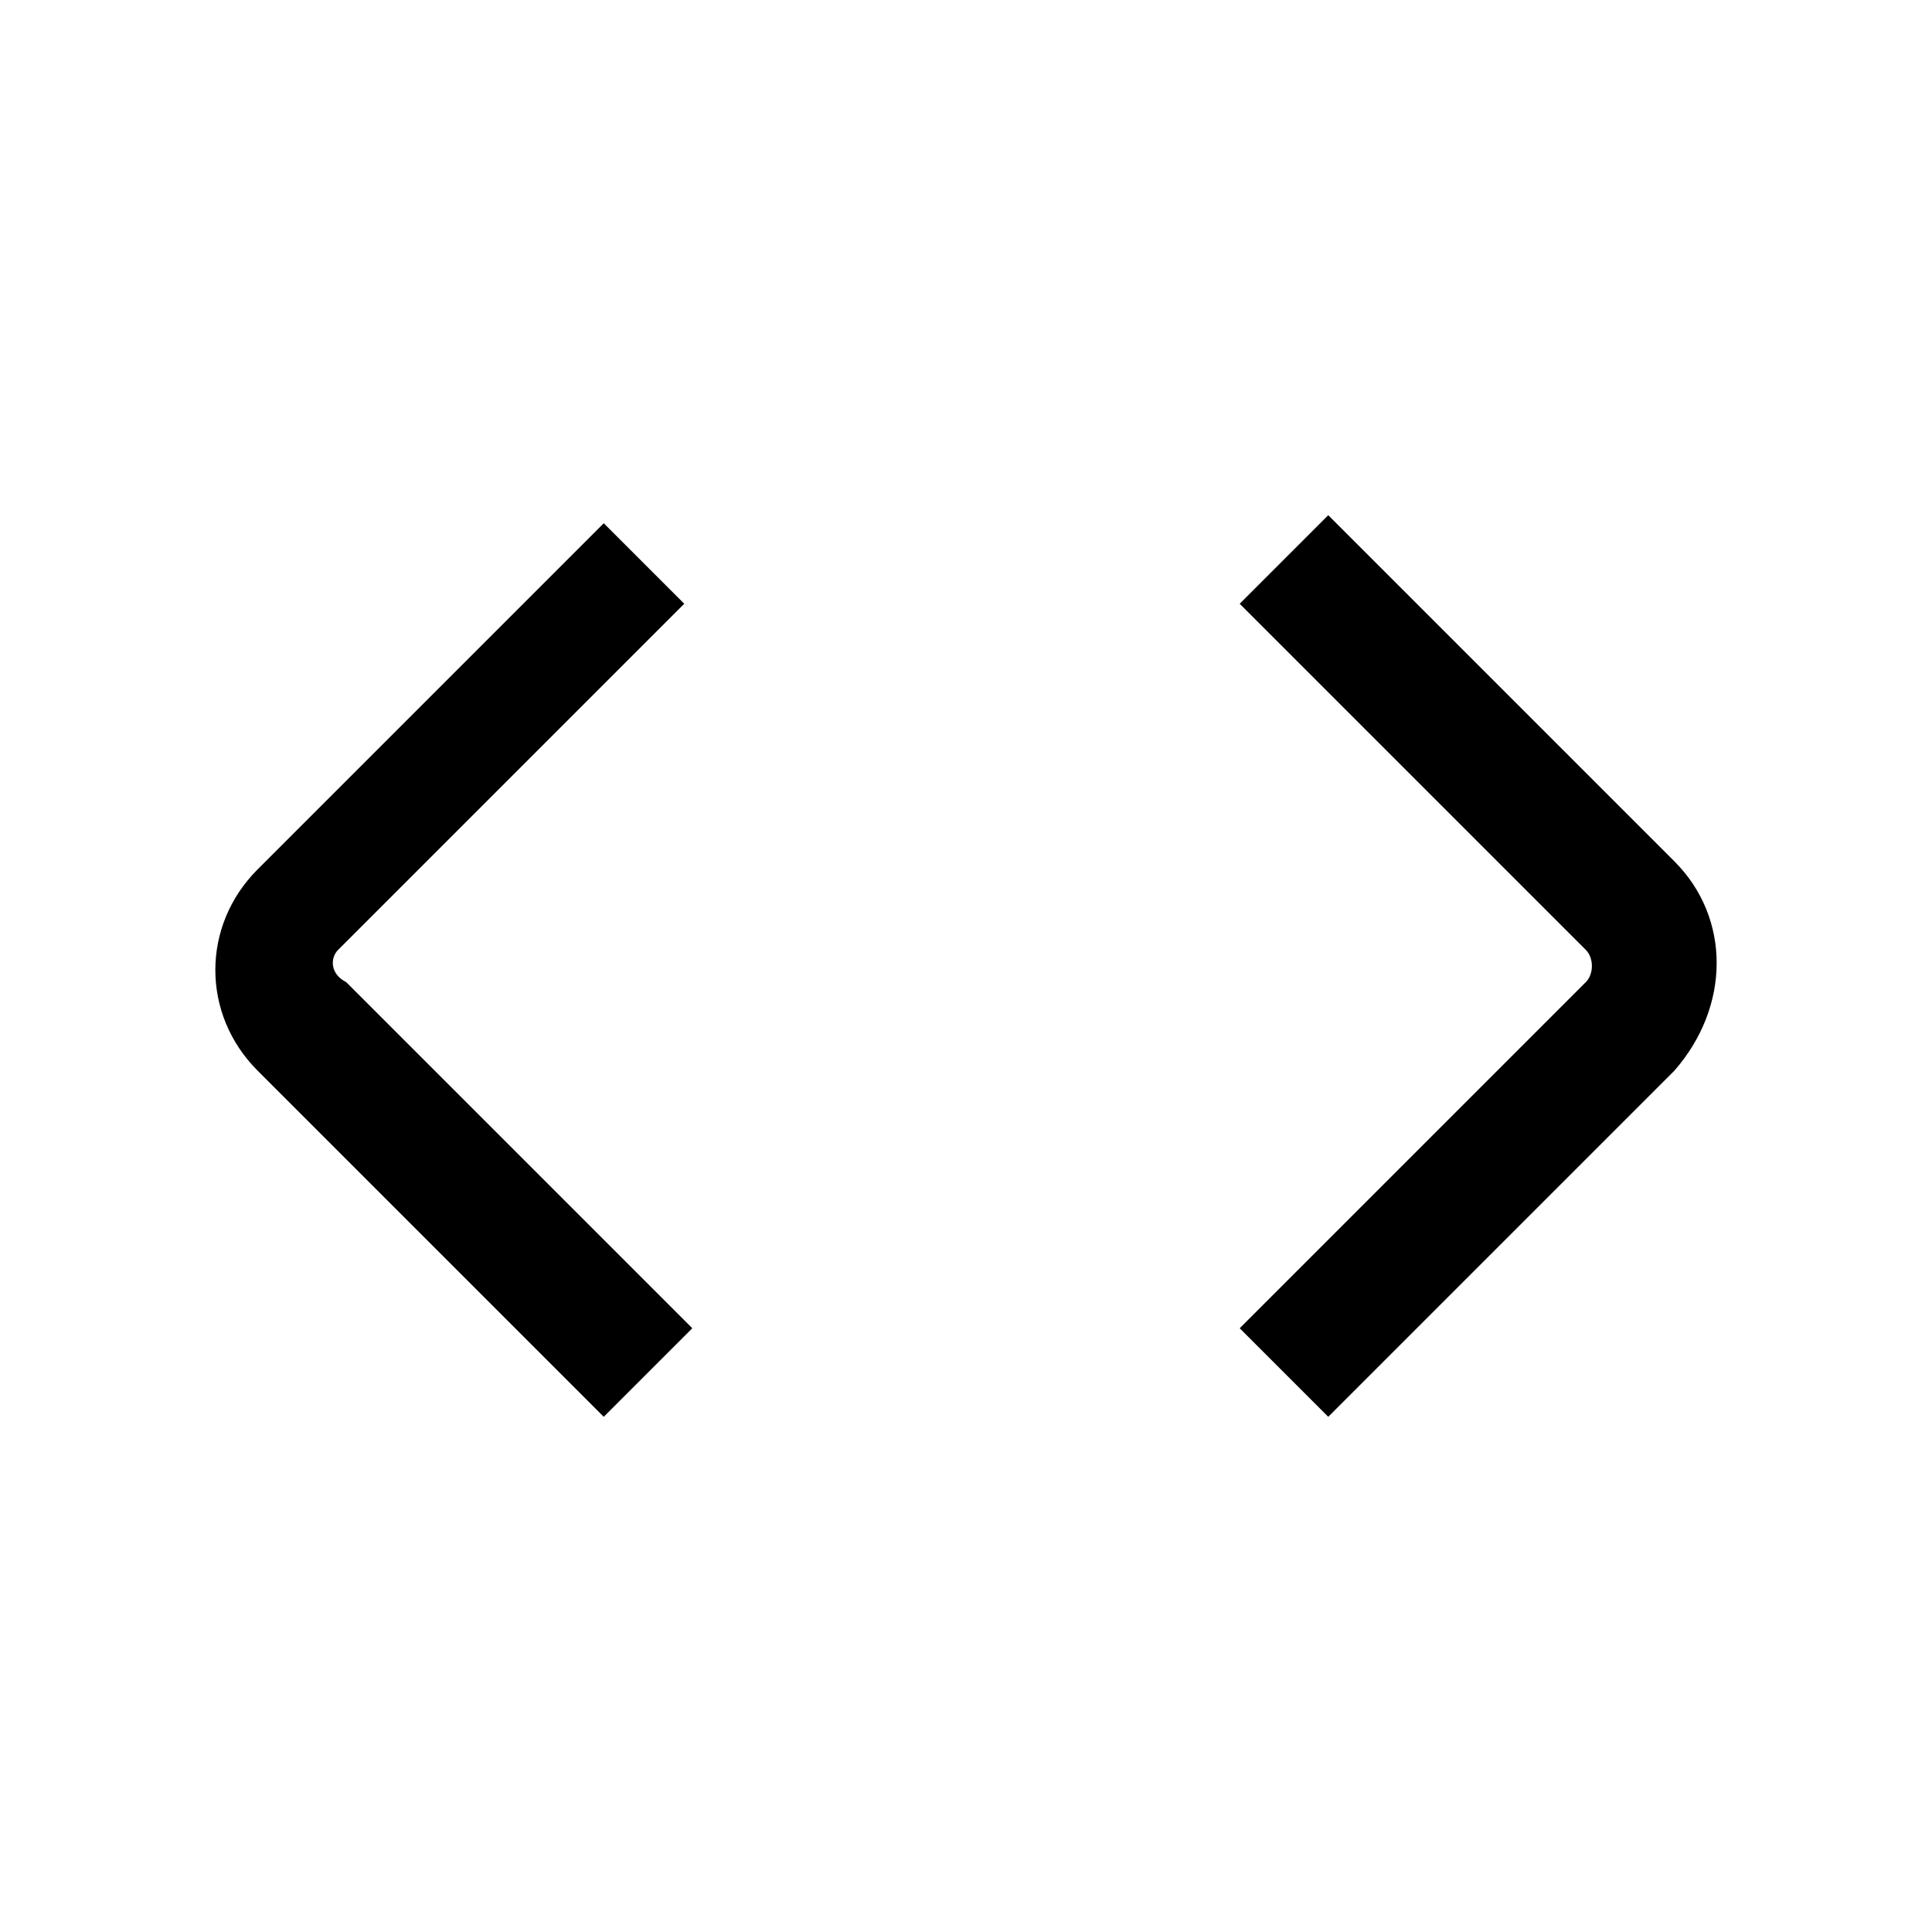
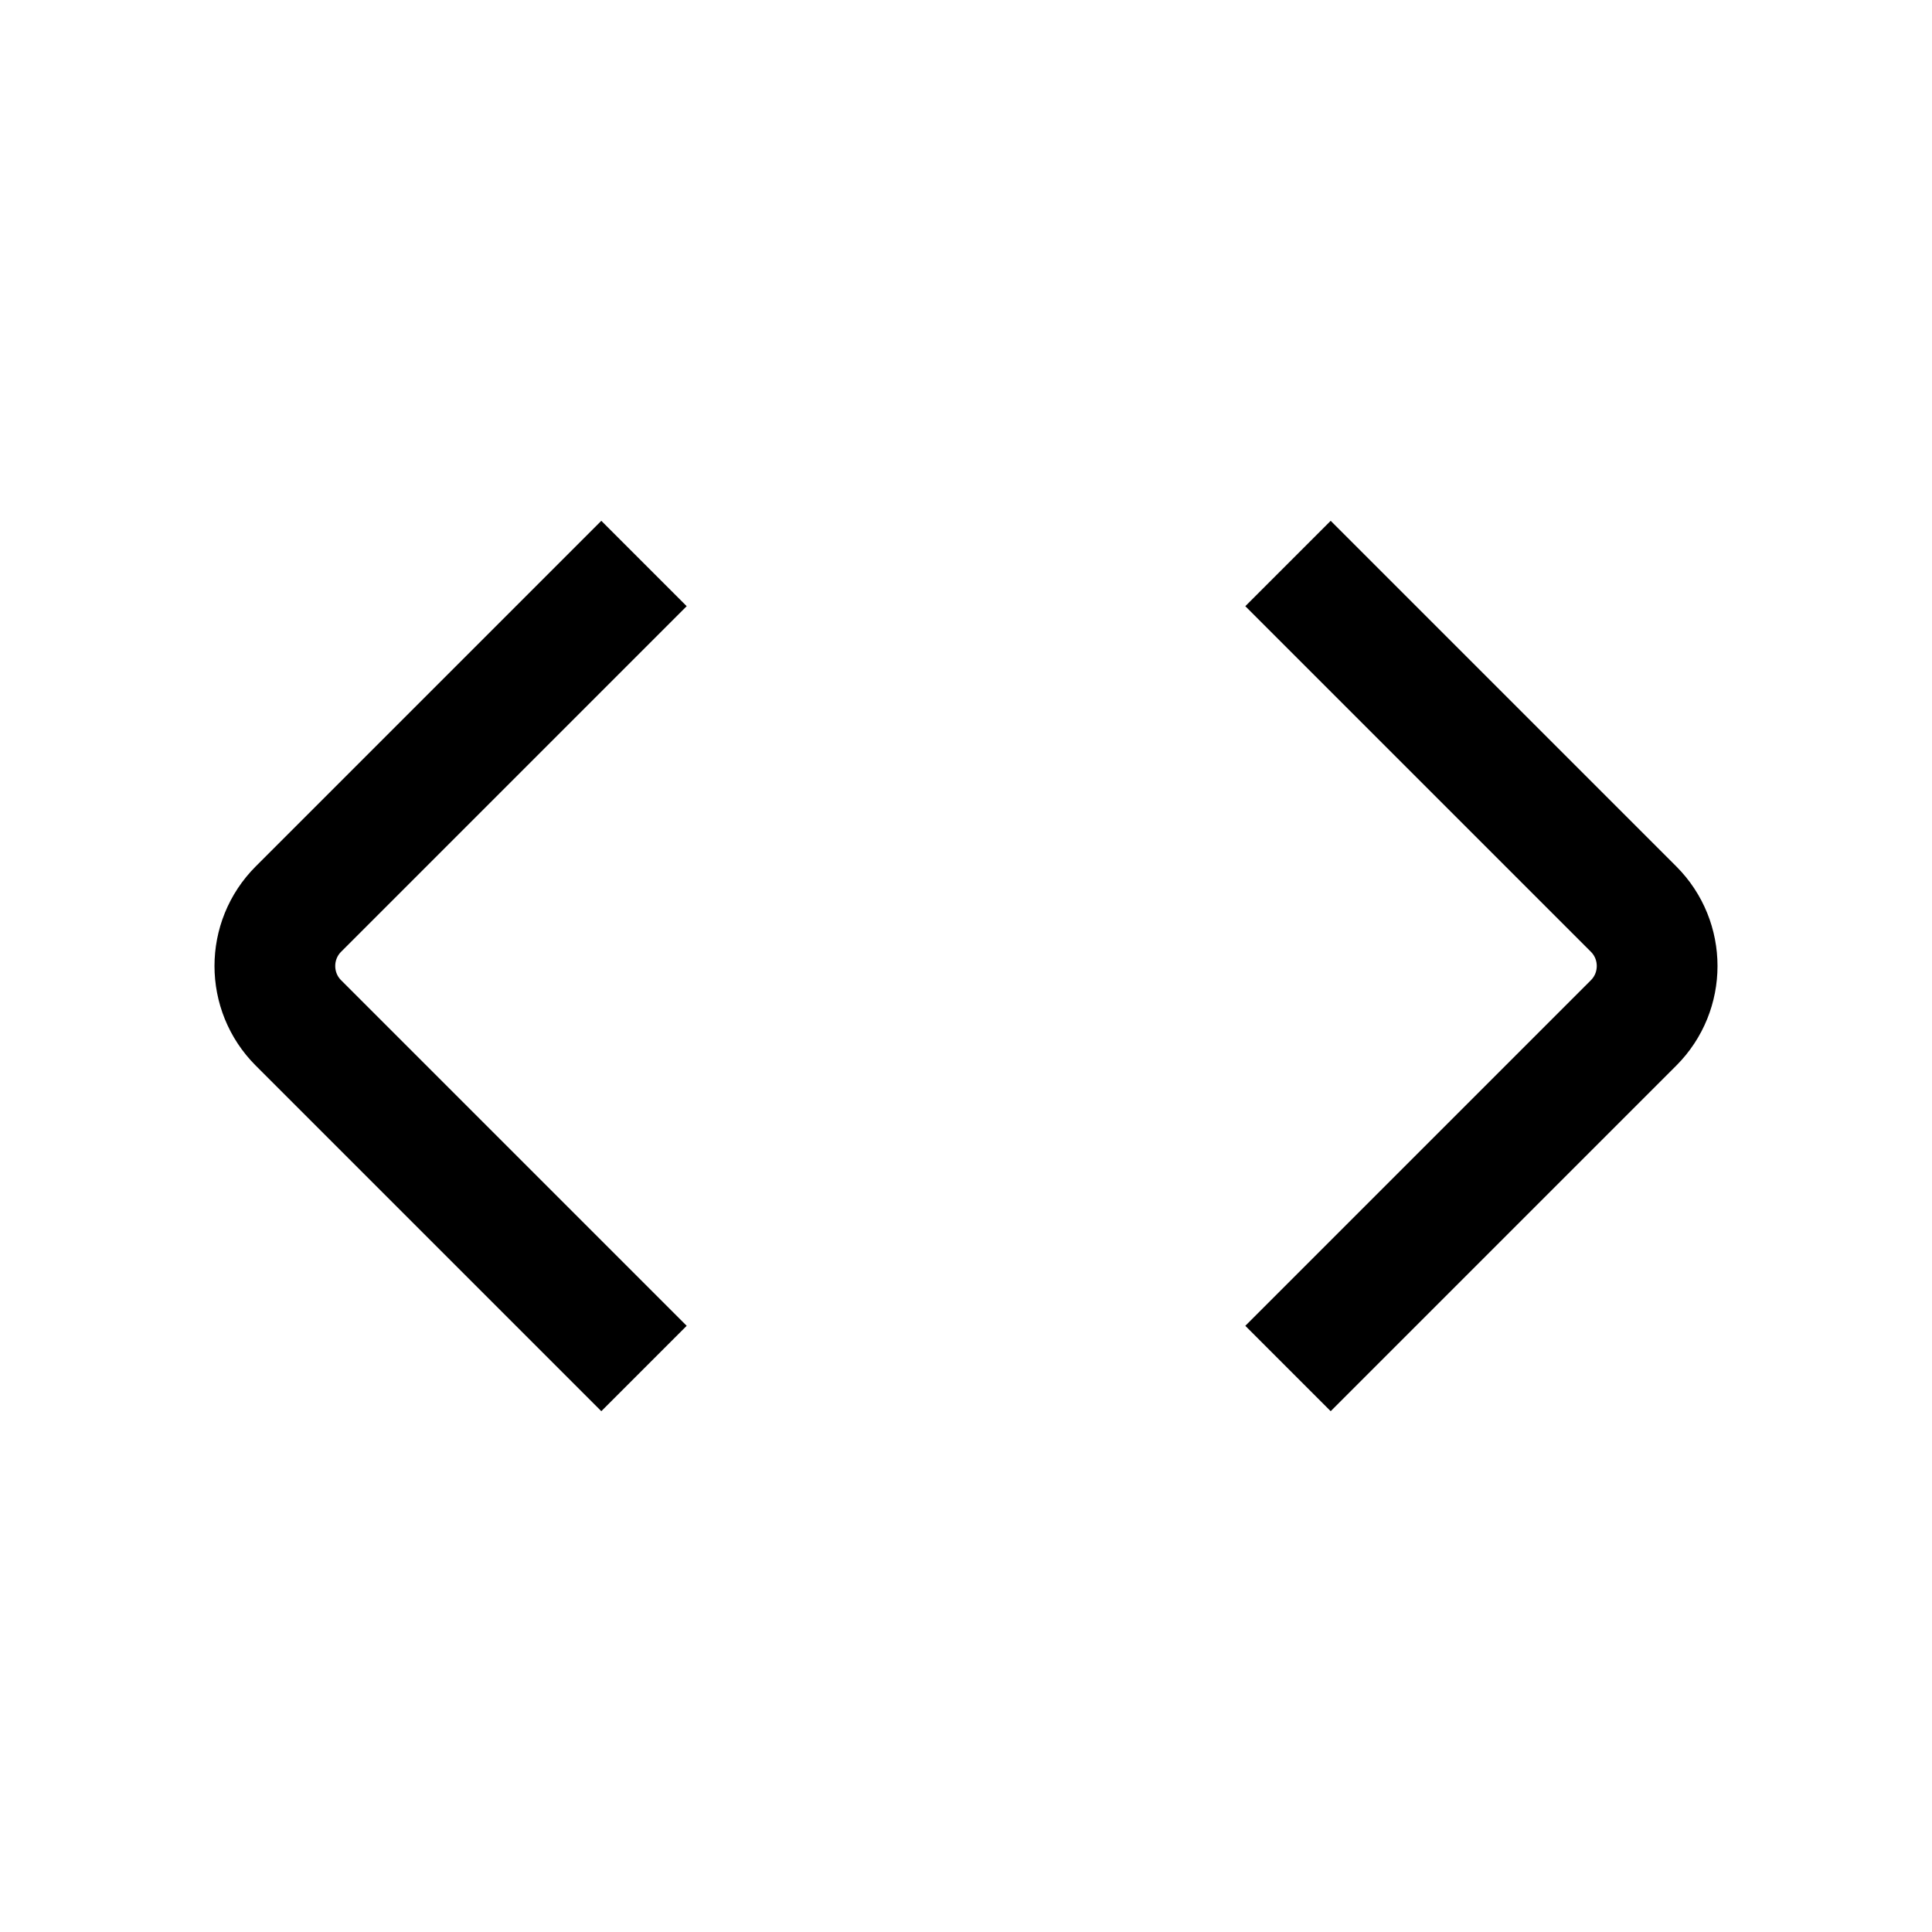
- <svg xmlns="http://www.w3.org/2000/svg" viewBox="0 0 24 24" fill="currentColor">
-   <path d="M20.8 10.7l-4.3-4.3-1.1 1.1 4.3 4.3c.1.1.1.3 0 .4l-4.3 4.3 1.1 1.1 4.3-4.3c.7-.8.7-1.9 0-2.6zM4.2 11.8l4.3-4.3-1-1-4.3 4.3c-.7.7-.7 1.8 0 2.5l4.3 4.3 1.1-1.1-4.3-4.3c-.2-.1-.2-.3-.1-.4z" />
+ <svg xmlns="http://www.w3.org/2000/svg" viewBox="0 0 24 24" style="fill: none" stroke="currentColor" stroke-width="1.5">
+   <path d="M8 7L3.707 11.293C3.317 11.683 3.317 12.317 3.707 12.707L8 17M16 17L20.293 12.707C20.683 12.317 20.683 11.683 20.293 11.293L16 7" stroke-linejoin="round" vector-effect="non-scaling-stroke" />
</svg>
